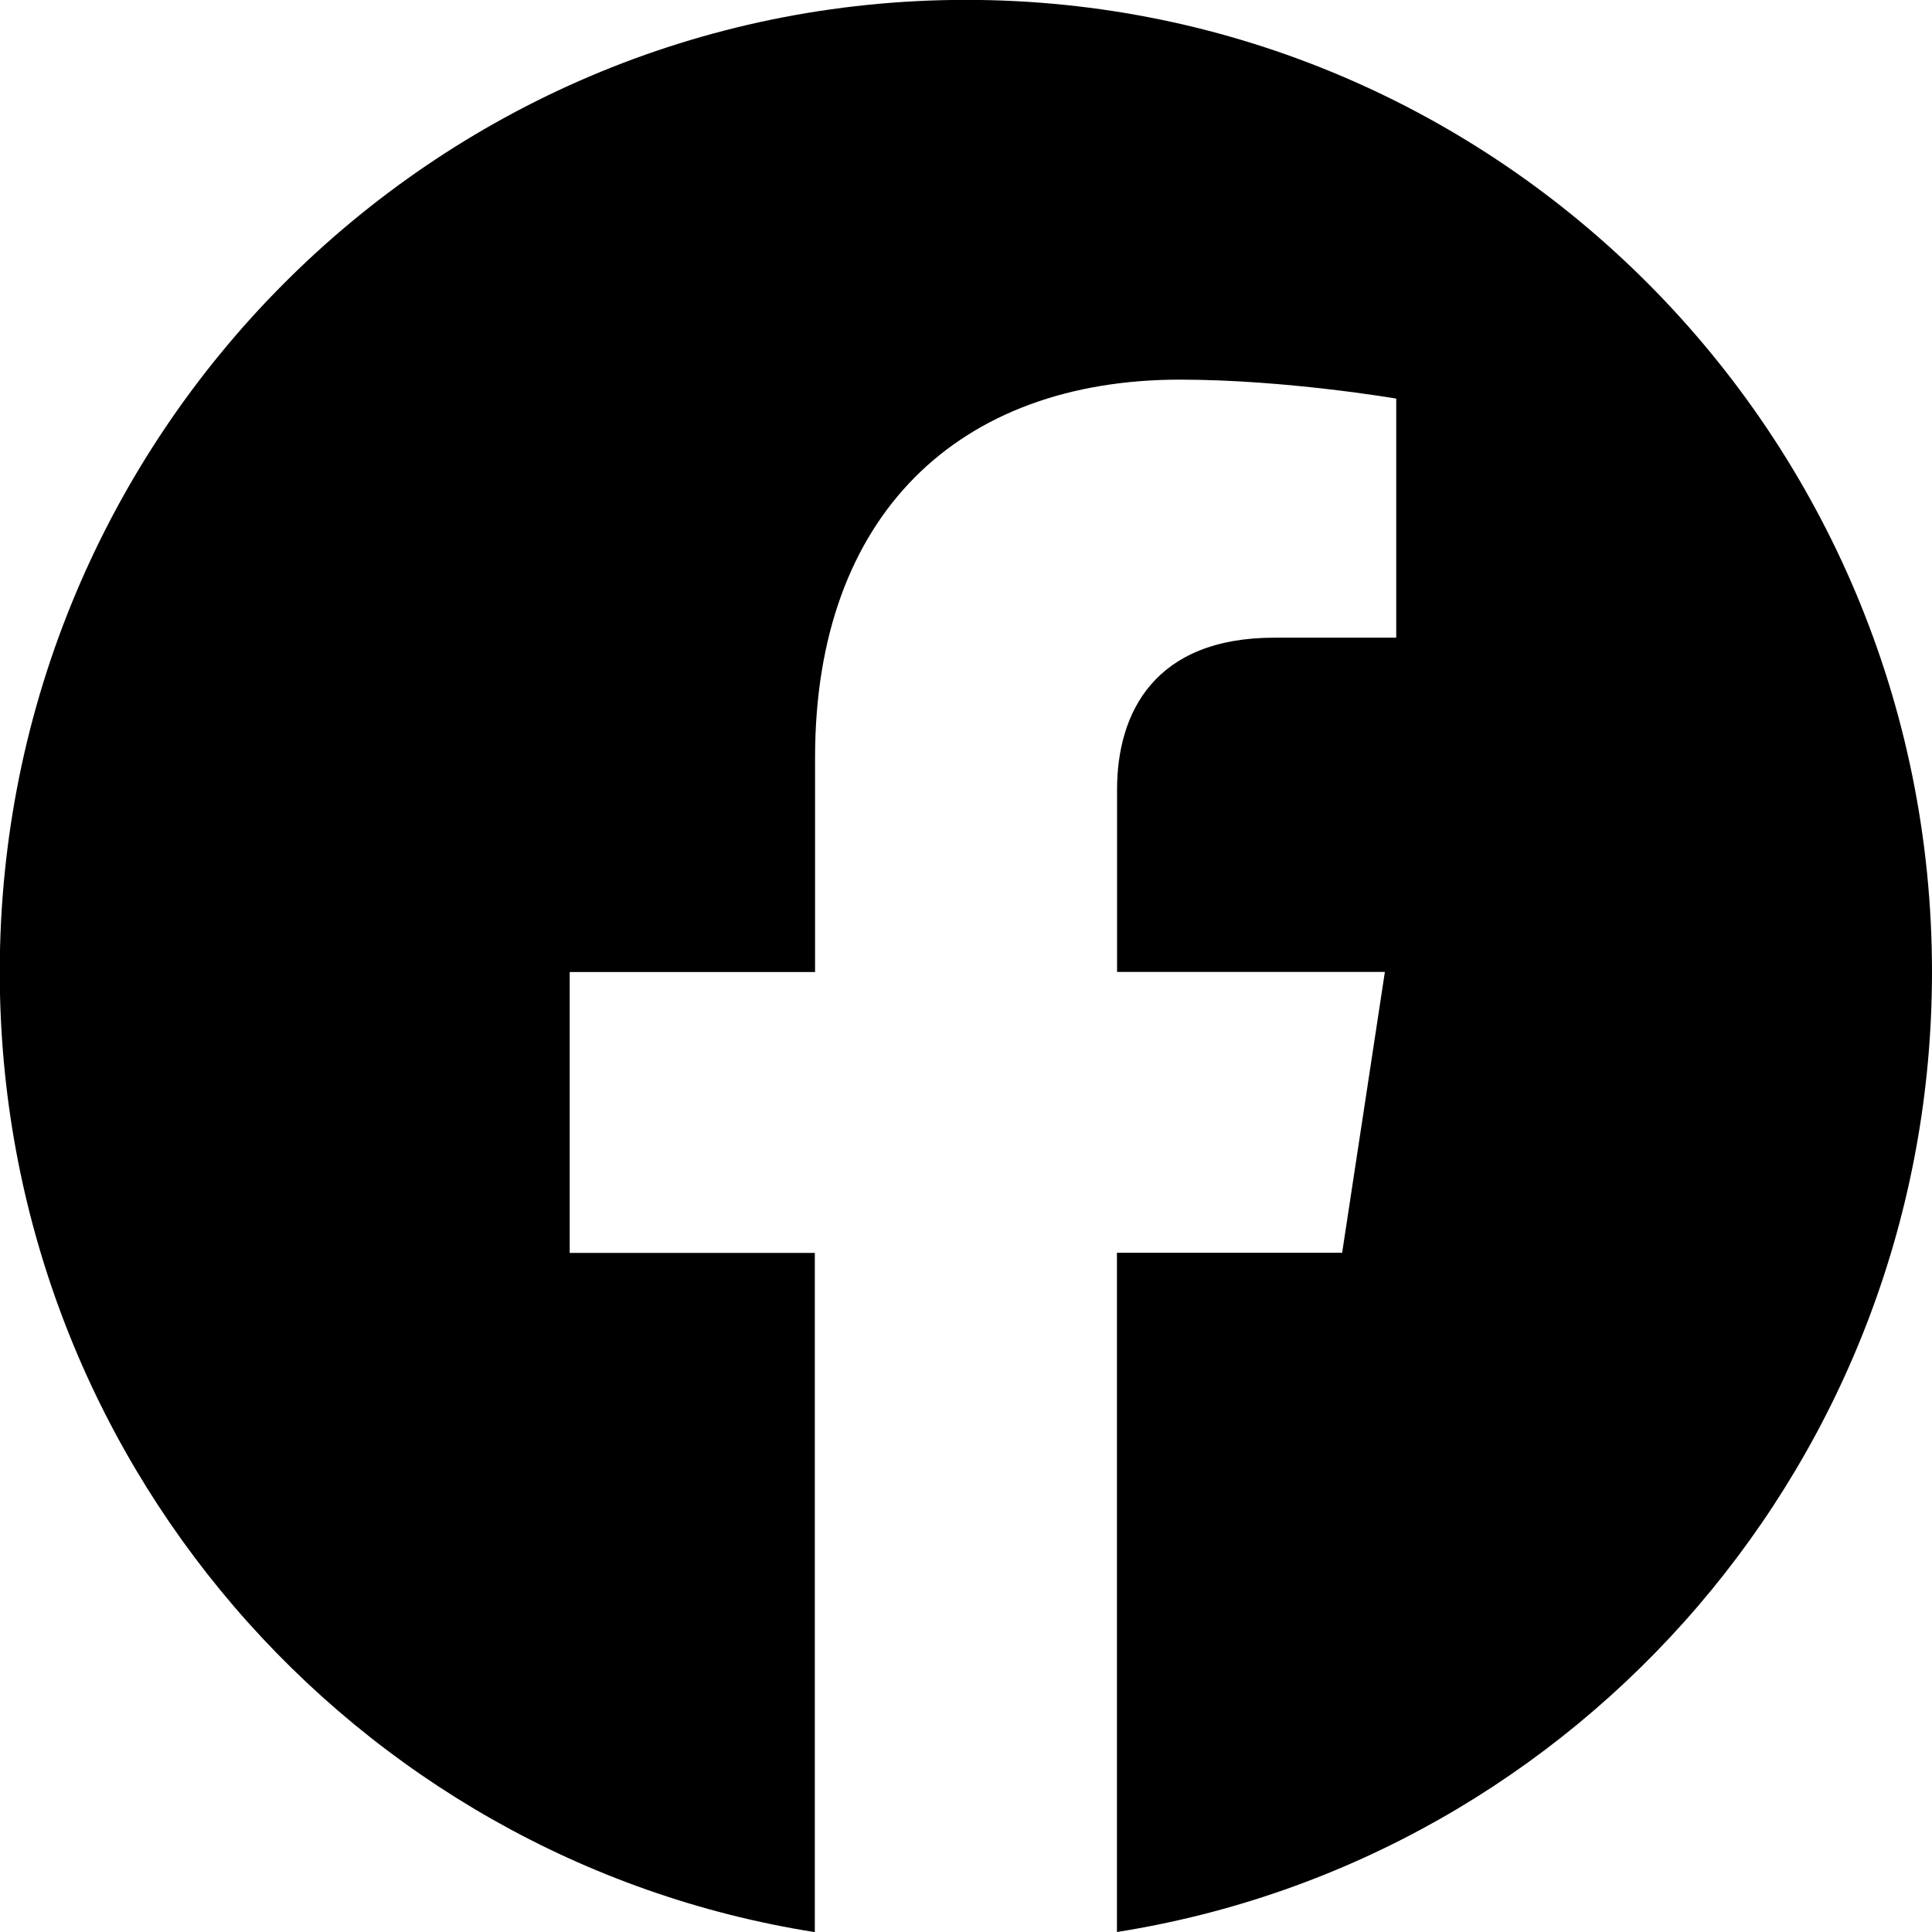
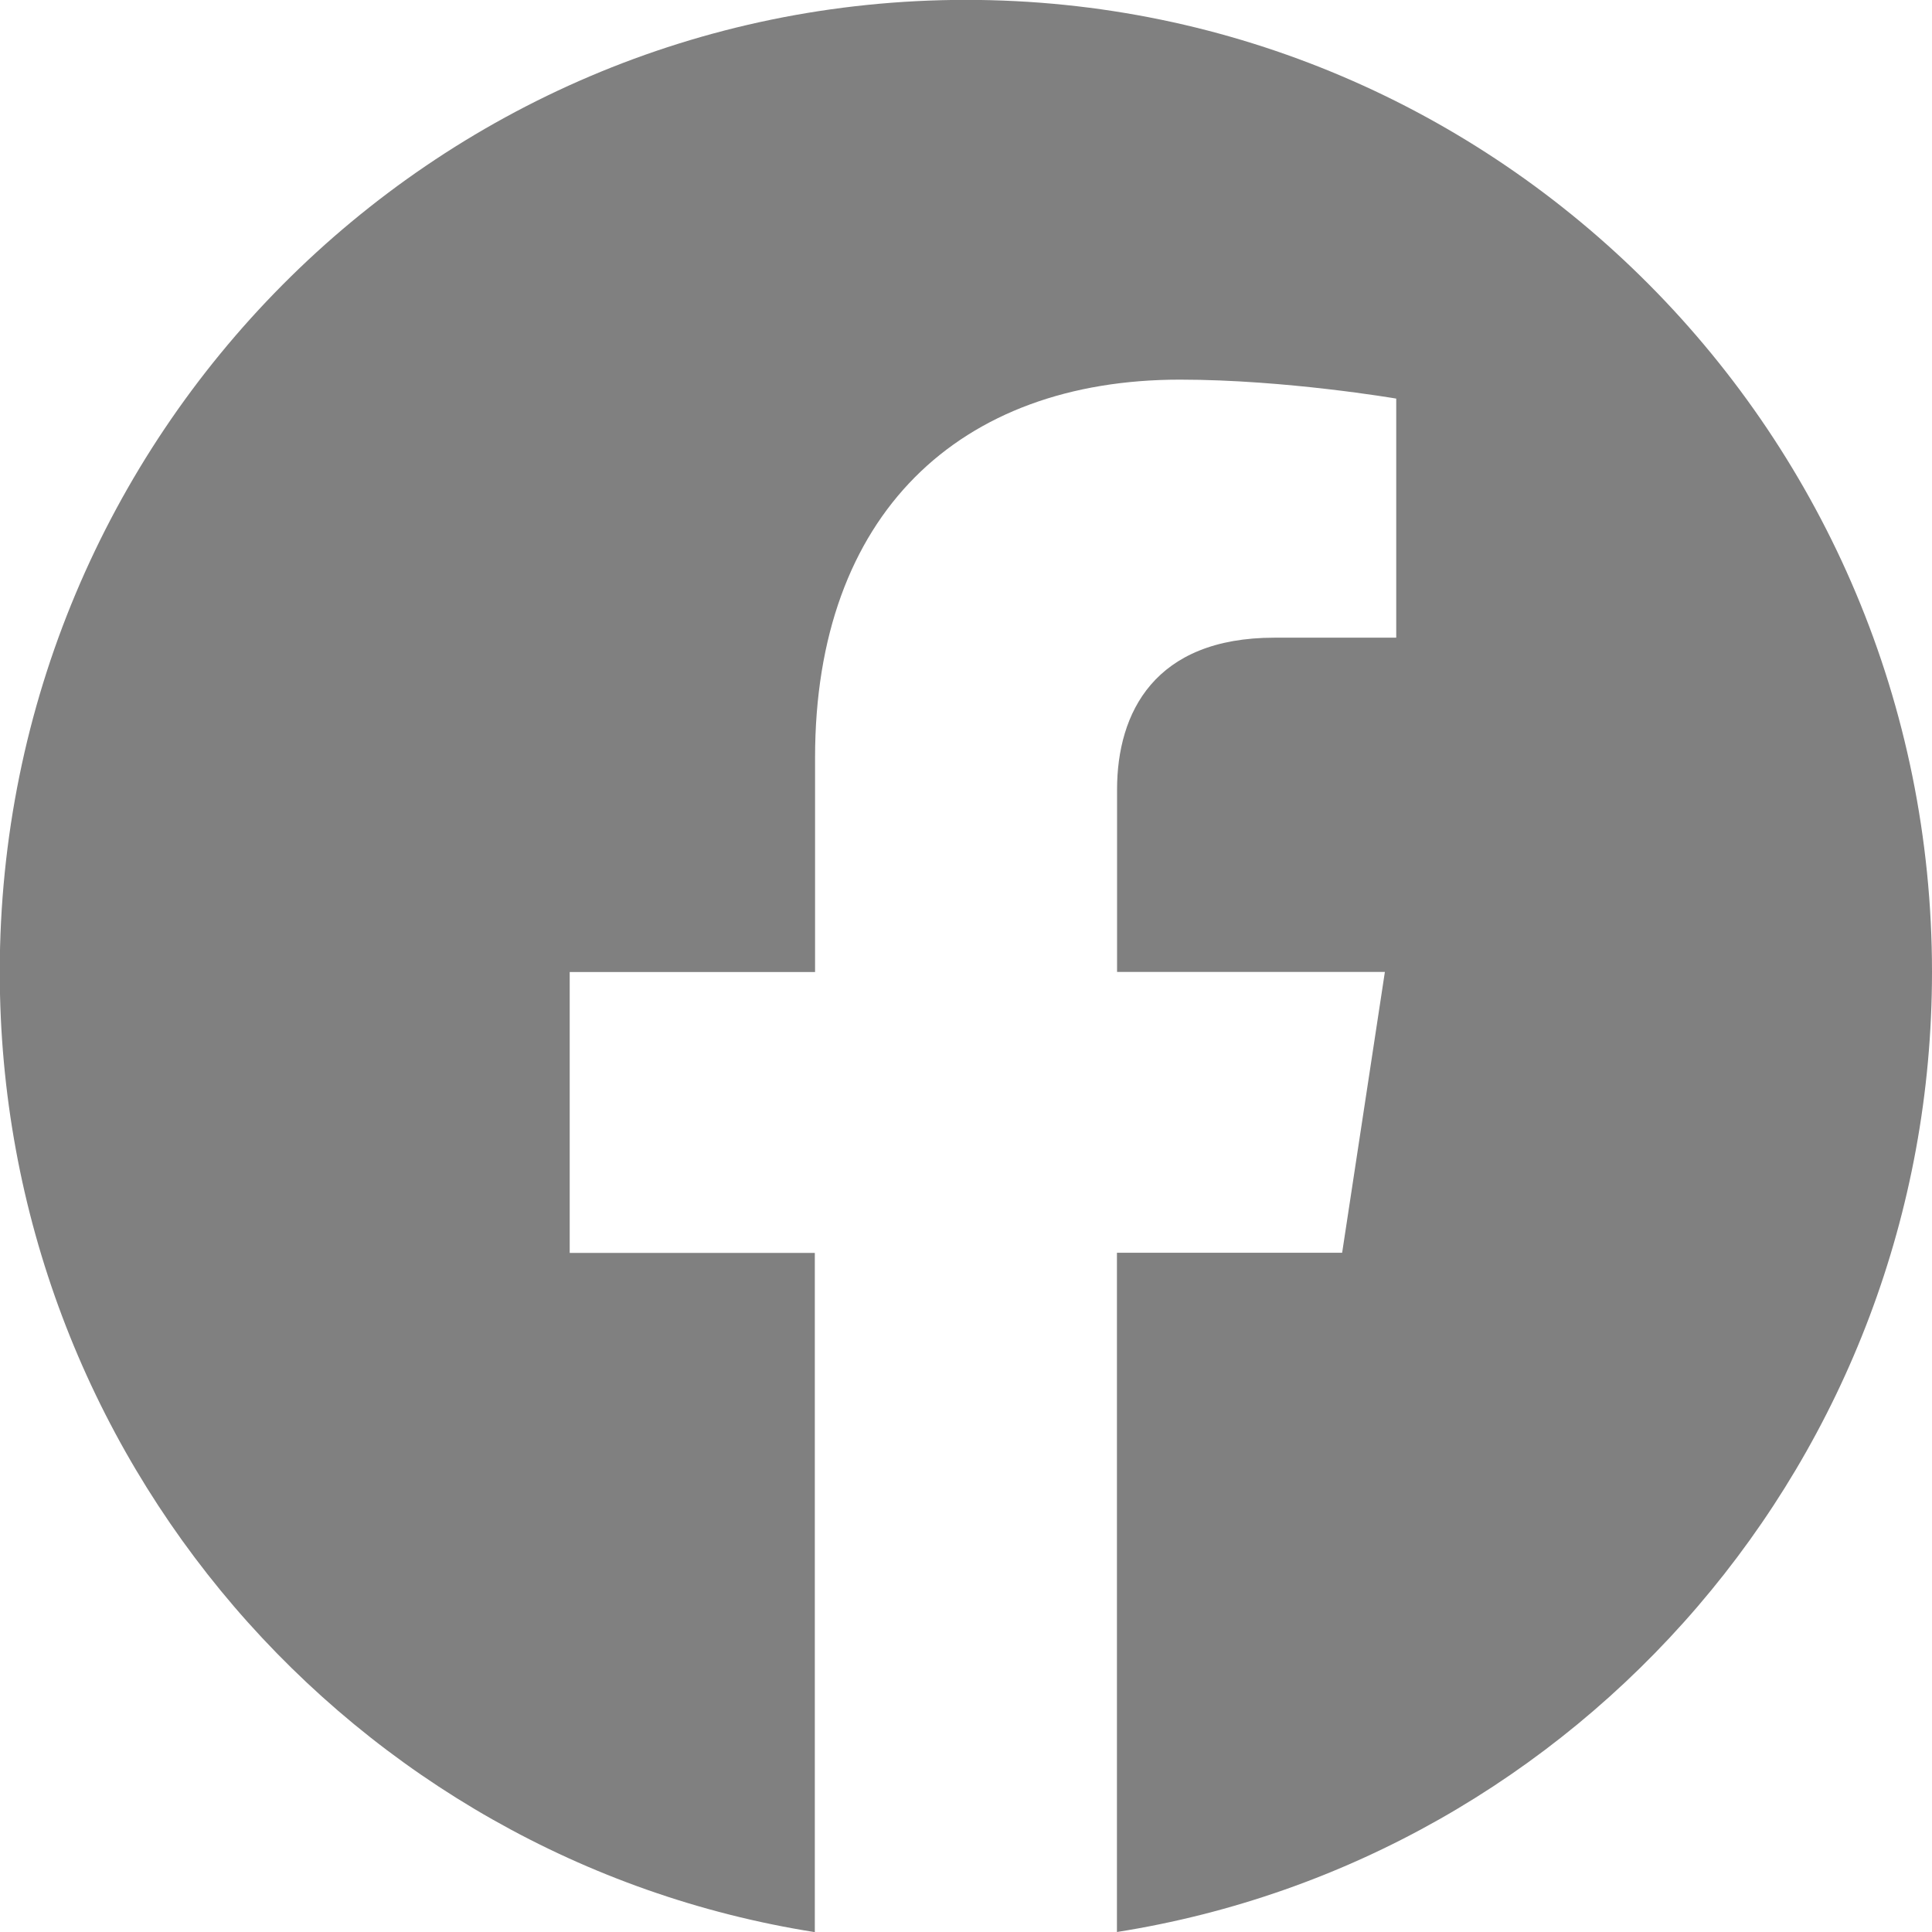
- <svg xmlns="http://www.w3.org/2000/svg" width="16" height="16" fill="currentColor" class="bi bi-facebook" viewBox="0 0 16 16">
+ <svg xmlns="http://www.w3.org/2000/svg" width="24" height="24" fill="grey" class="bi bi-facebook" viewBox="0 0 16 16">
  <path d="M16 8.049c0-4.446-3.582-8.05-8-8.05C3.58 0-.002 3.603-.002 8.05c0 4.017 2.926 7.347 6.75 7.951v-5.625h-2.03V8.05H6.75V6.275c0-2.017 1.195-3.131 3.022-3.131.876 0 1.791.157 1.791.157v1.98h-1.009c-.993 0-1.303.621-1.303 1.258v1.51h2.218l-.354 2.326H9.25V16c3.824-.604 6.75-3.934 6.75-7.951z" />
</svg>
